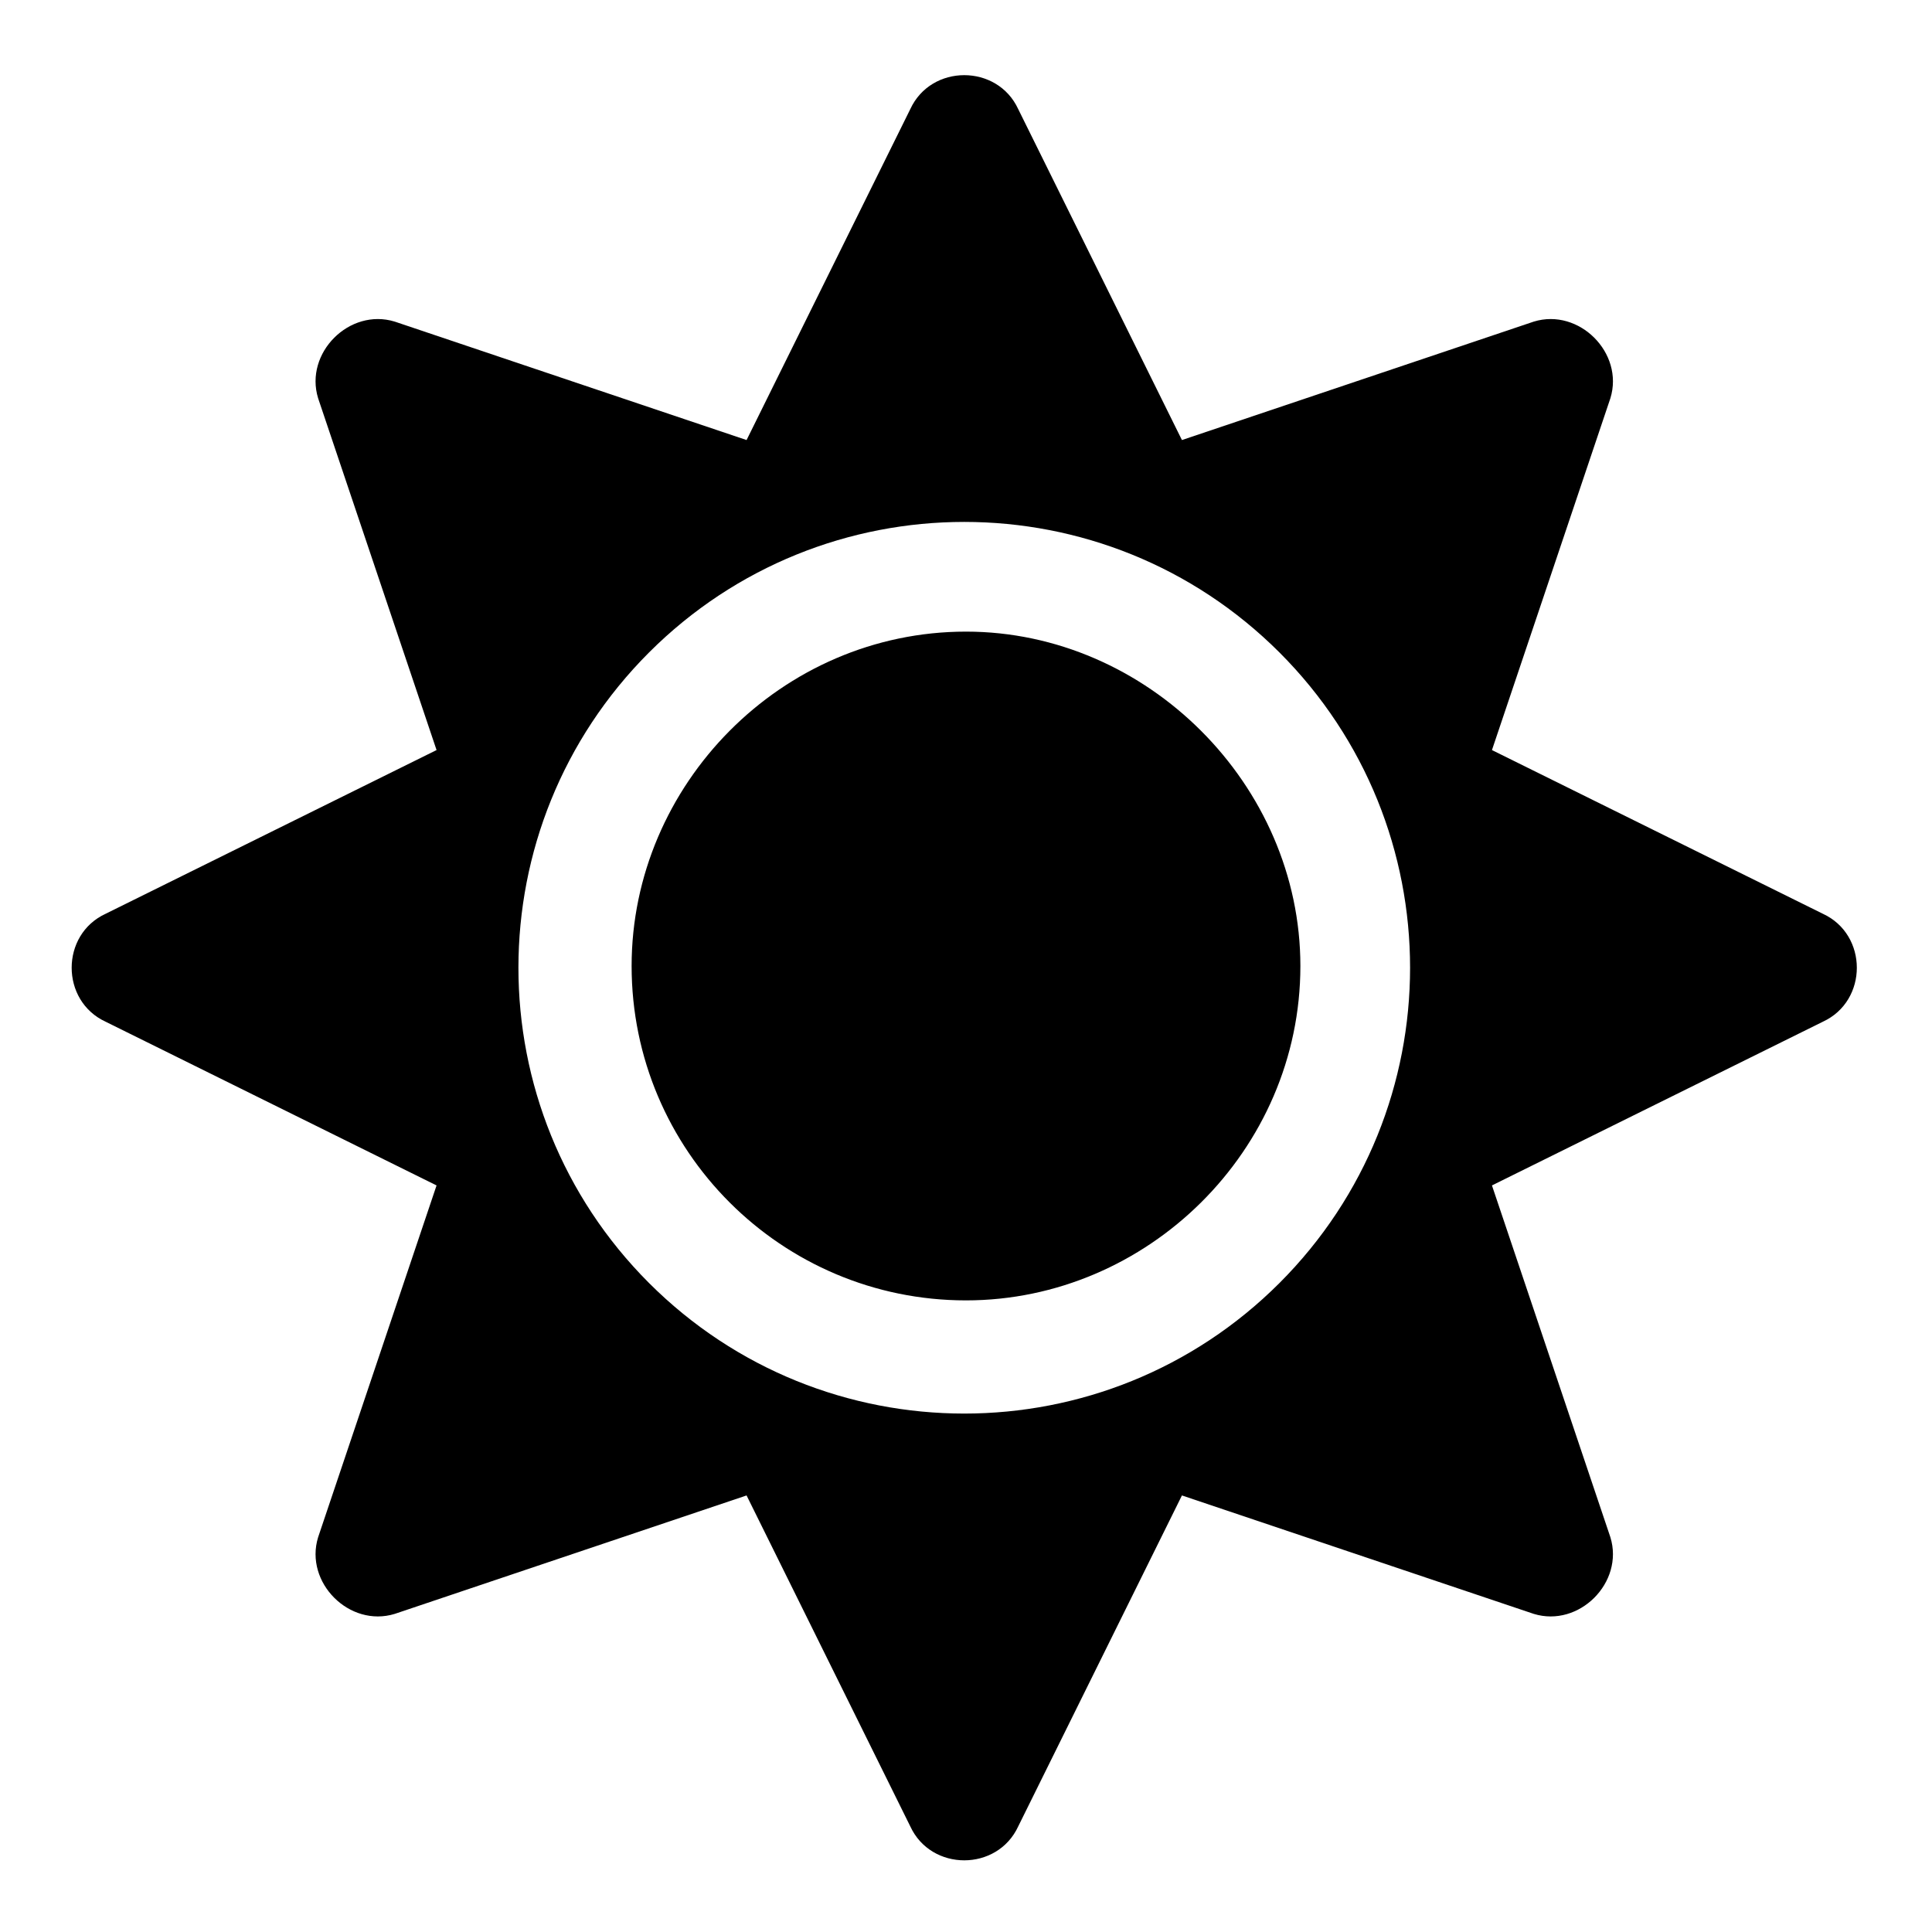
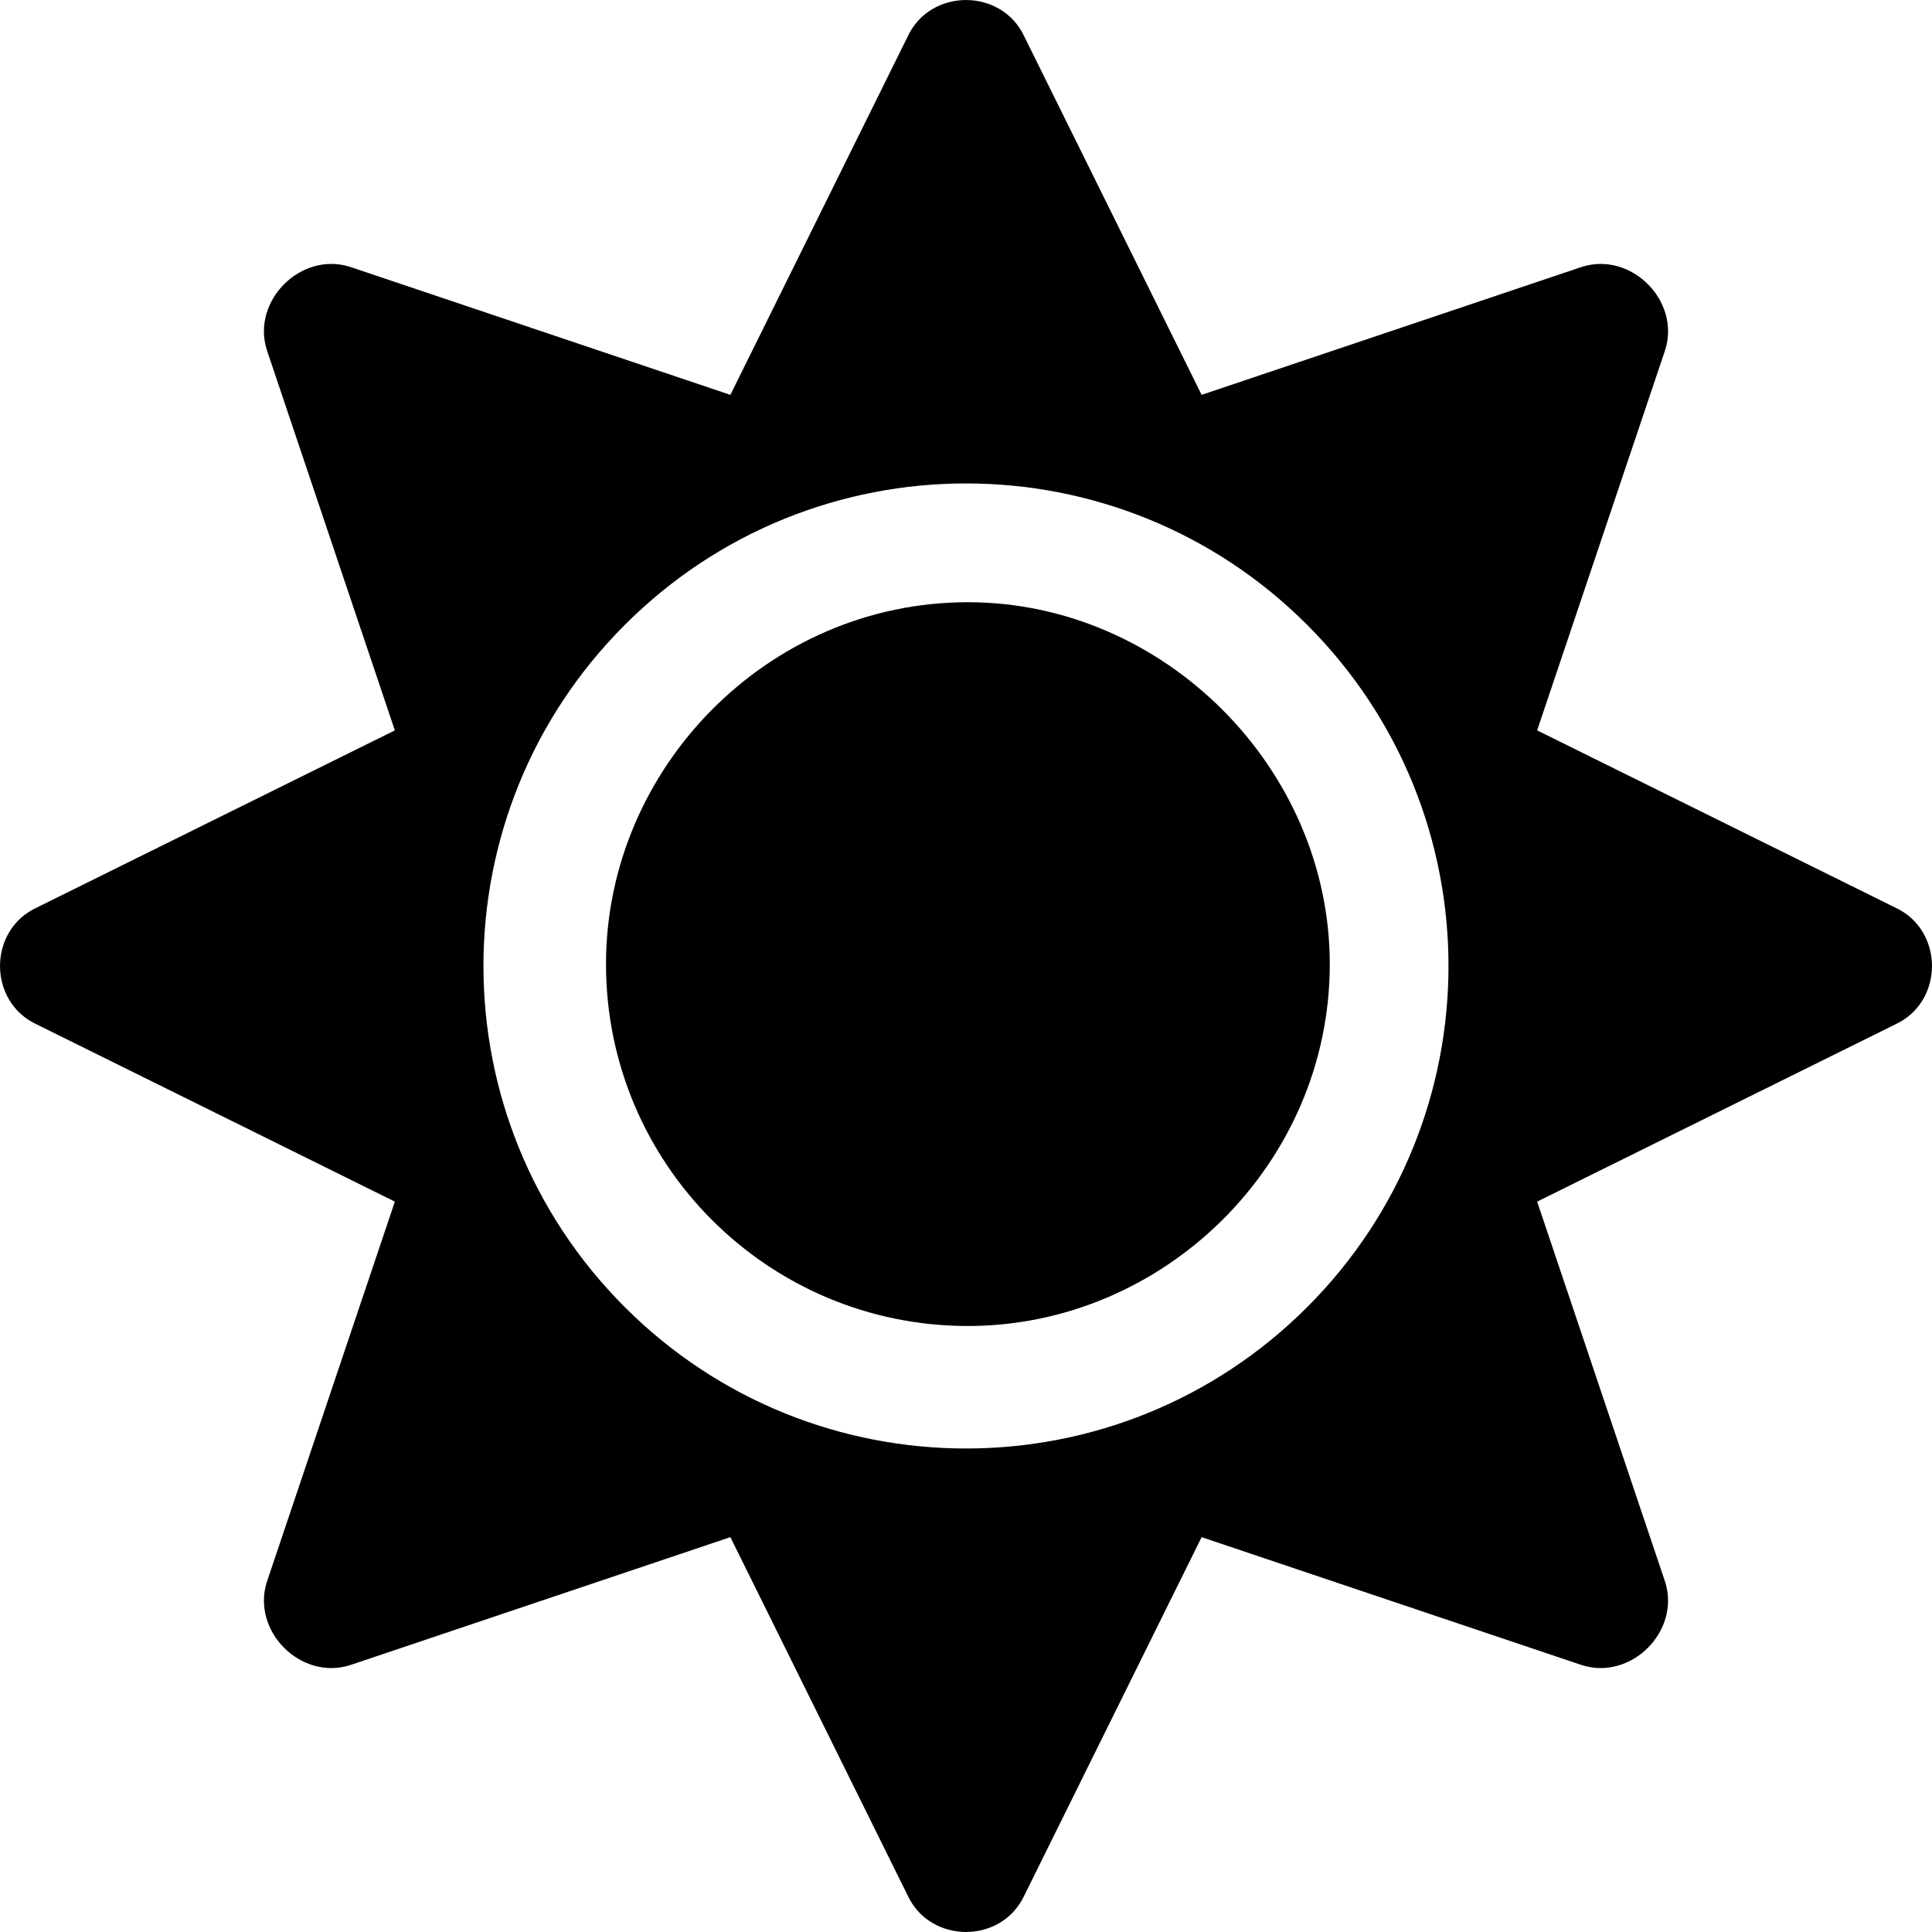
- <svg xmlns="http://www.w3.org/2000/svg" width="26" height="26" viewBox="0 0 26 26" fill="none">
-   <path d="M13 8.5C10.516 8.5 8.5 10.562 8.5 13C8.5 15.484 10.516 17.5 13 17.5C15.438 17.5 17.5 15.484 17.5 13C17.5 10.562 15.438 8.5 13 8.5ZM24.531 12.297L20.078 10.094L21.672 5.359C21.859 4.75 21.25 4.141 20.641 4.328L15.906 5.922L13.703 1.469C13.422 0.859 12.531 0.859 12.25 1.469L10.047 5.922L5.312 4.328C4.703 4.141 4.094 4.75 4.281 5.359L5.875 10.094L1.422 12.297C0.812 12.578 0.812 13.469 1.422 13.75L5.875 15.953L4.281 20.688C4.094 21.297 4.703 21.906 5.312 21.719L10.047 20.125L12.25 24.578C12.531 25.188 13.422 25.188 13.703 24.578L15.906 20.125L20.641 21.719C21.25 21.906 21.859 21.297 21.672 20.688L20.078 15.953L24.531 13.75C25.141 13.469 25.141 12.578 24.531 12.297ZM17.219 17.266C14.875 19.609 11.078 19.609 8.734 17.266C6.391 14.922 6.391 11.125 8.734 8.781C11.078 6.438 14.875 6.438 17.219 8.781C19.562 11.125 19.562 14.922 17.219 17.266Z" fill="currentColor" />
+ <svg xmlns="http://www.w3.org/2000/svg" width="24" height="24" viewBox="0 0 24 24" fill="none">
+   <path d="M12.023 7.481C9.541 7.481 7.528 9.541 7.528 11.977C7.528 14.459 9.541 16.472 12.023 16.472C14.459 16.472 16.519 14.459 16.519 11.977C16.519 9.541 14.459 7.481 12.023 7.481ZM23.543 11.274L19.095 9.073L20.687 4.343C20.874 3.735 20.265 3.126 19.657 3.313L14.927 4.905L12.726 0.457C12.445 -0.152 11.555 -0.152 11.274 0.457L9.073 4.905L4.343 3.313C3.735 3.126 3.126 3.735 3.313 4.343L4.905 9.073L0.457 11.274C-0.152 11.555 -0.152 12.445 0.457 12.726L4.905 14.927L3.313 19.657C3.126 20.265 3.735 20.874 4.343 20.687L9.073 19.095L11.274 23.543C11.555 24.152 12.445 24.152 12.726 23.543L14.927 19.095L19.657 20.687C20.265 20.874 20.874 20.265 20.687 19.657L19.095 14.927L23.543 12.726C24.152 12.445 24.152 11.555 23.543 11.274ZM16.238 16.238C13.897 18.579 10.103 18.579 7.762 16.238C5.42 13.897 5.42 10.103 7.762 7.762C10.103 5.42 13.897 5.42 16.238 7.762C18.579 10.103 18.579 13.897 16.238 16.238Z" fill="currentColor" />
</svg>
